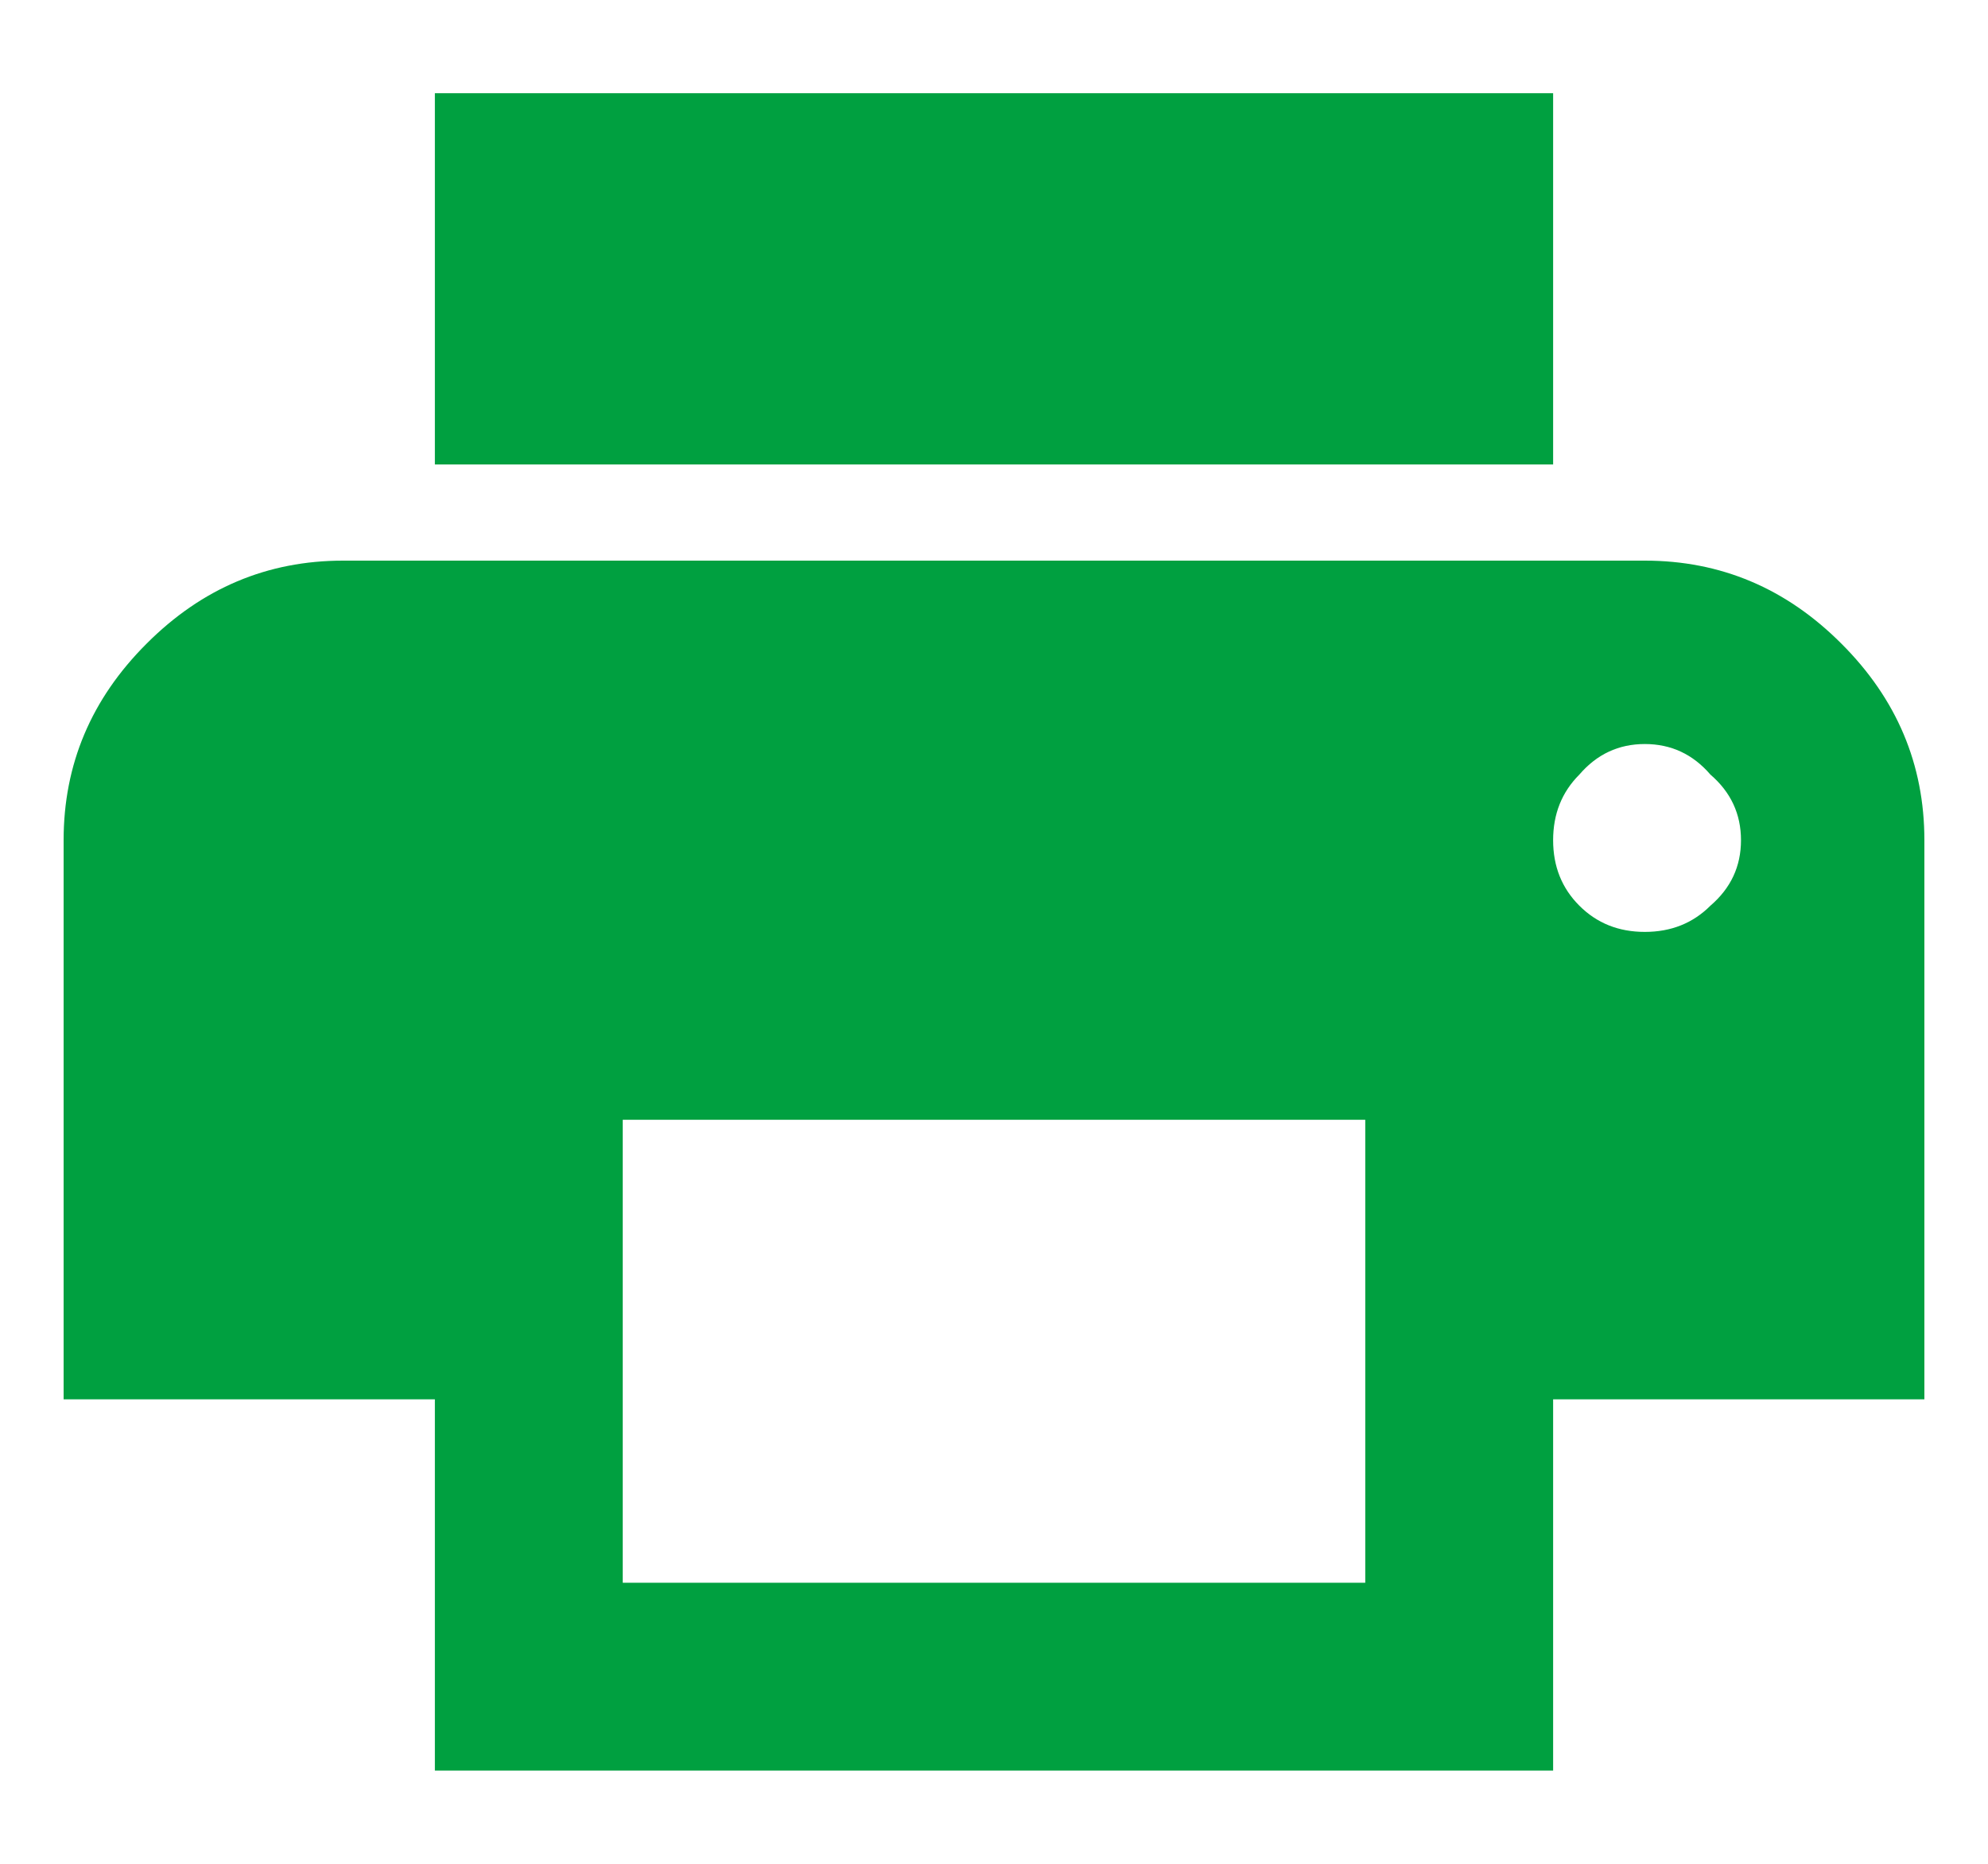
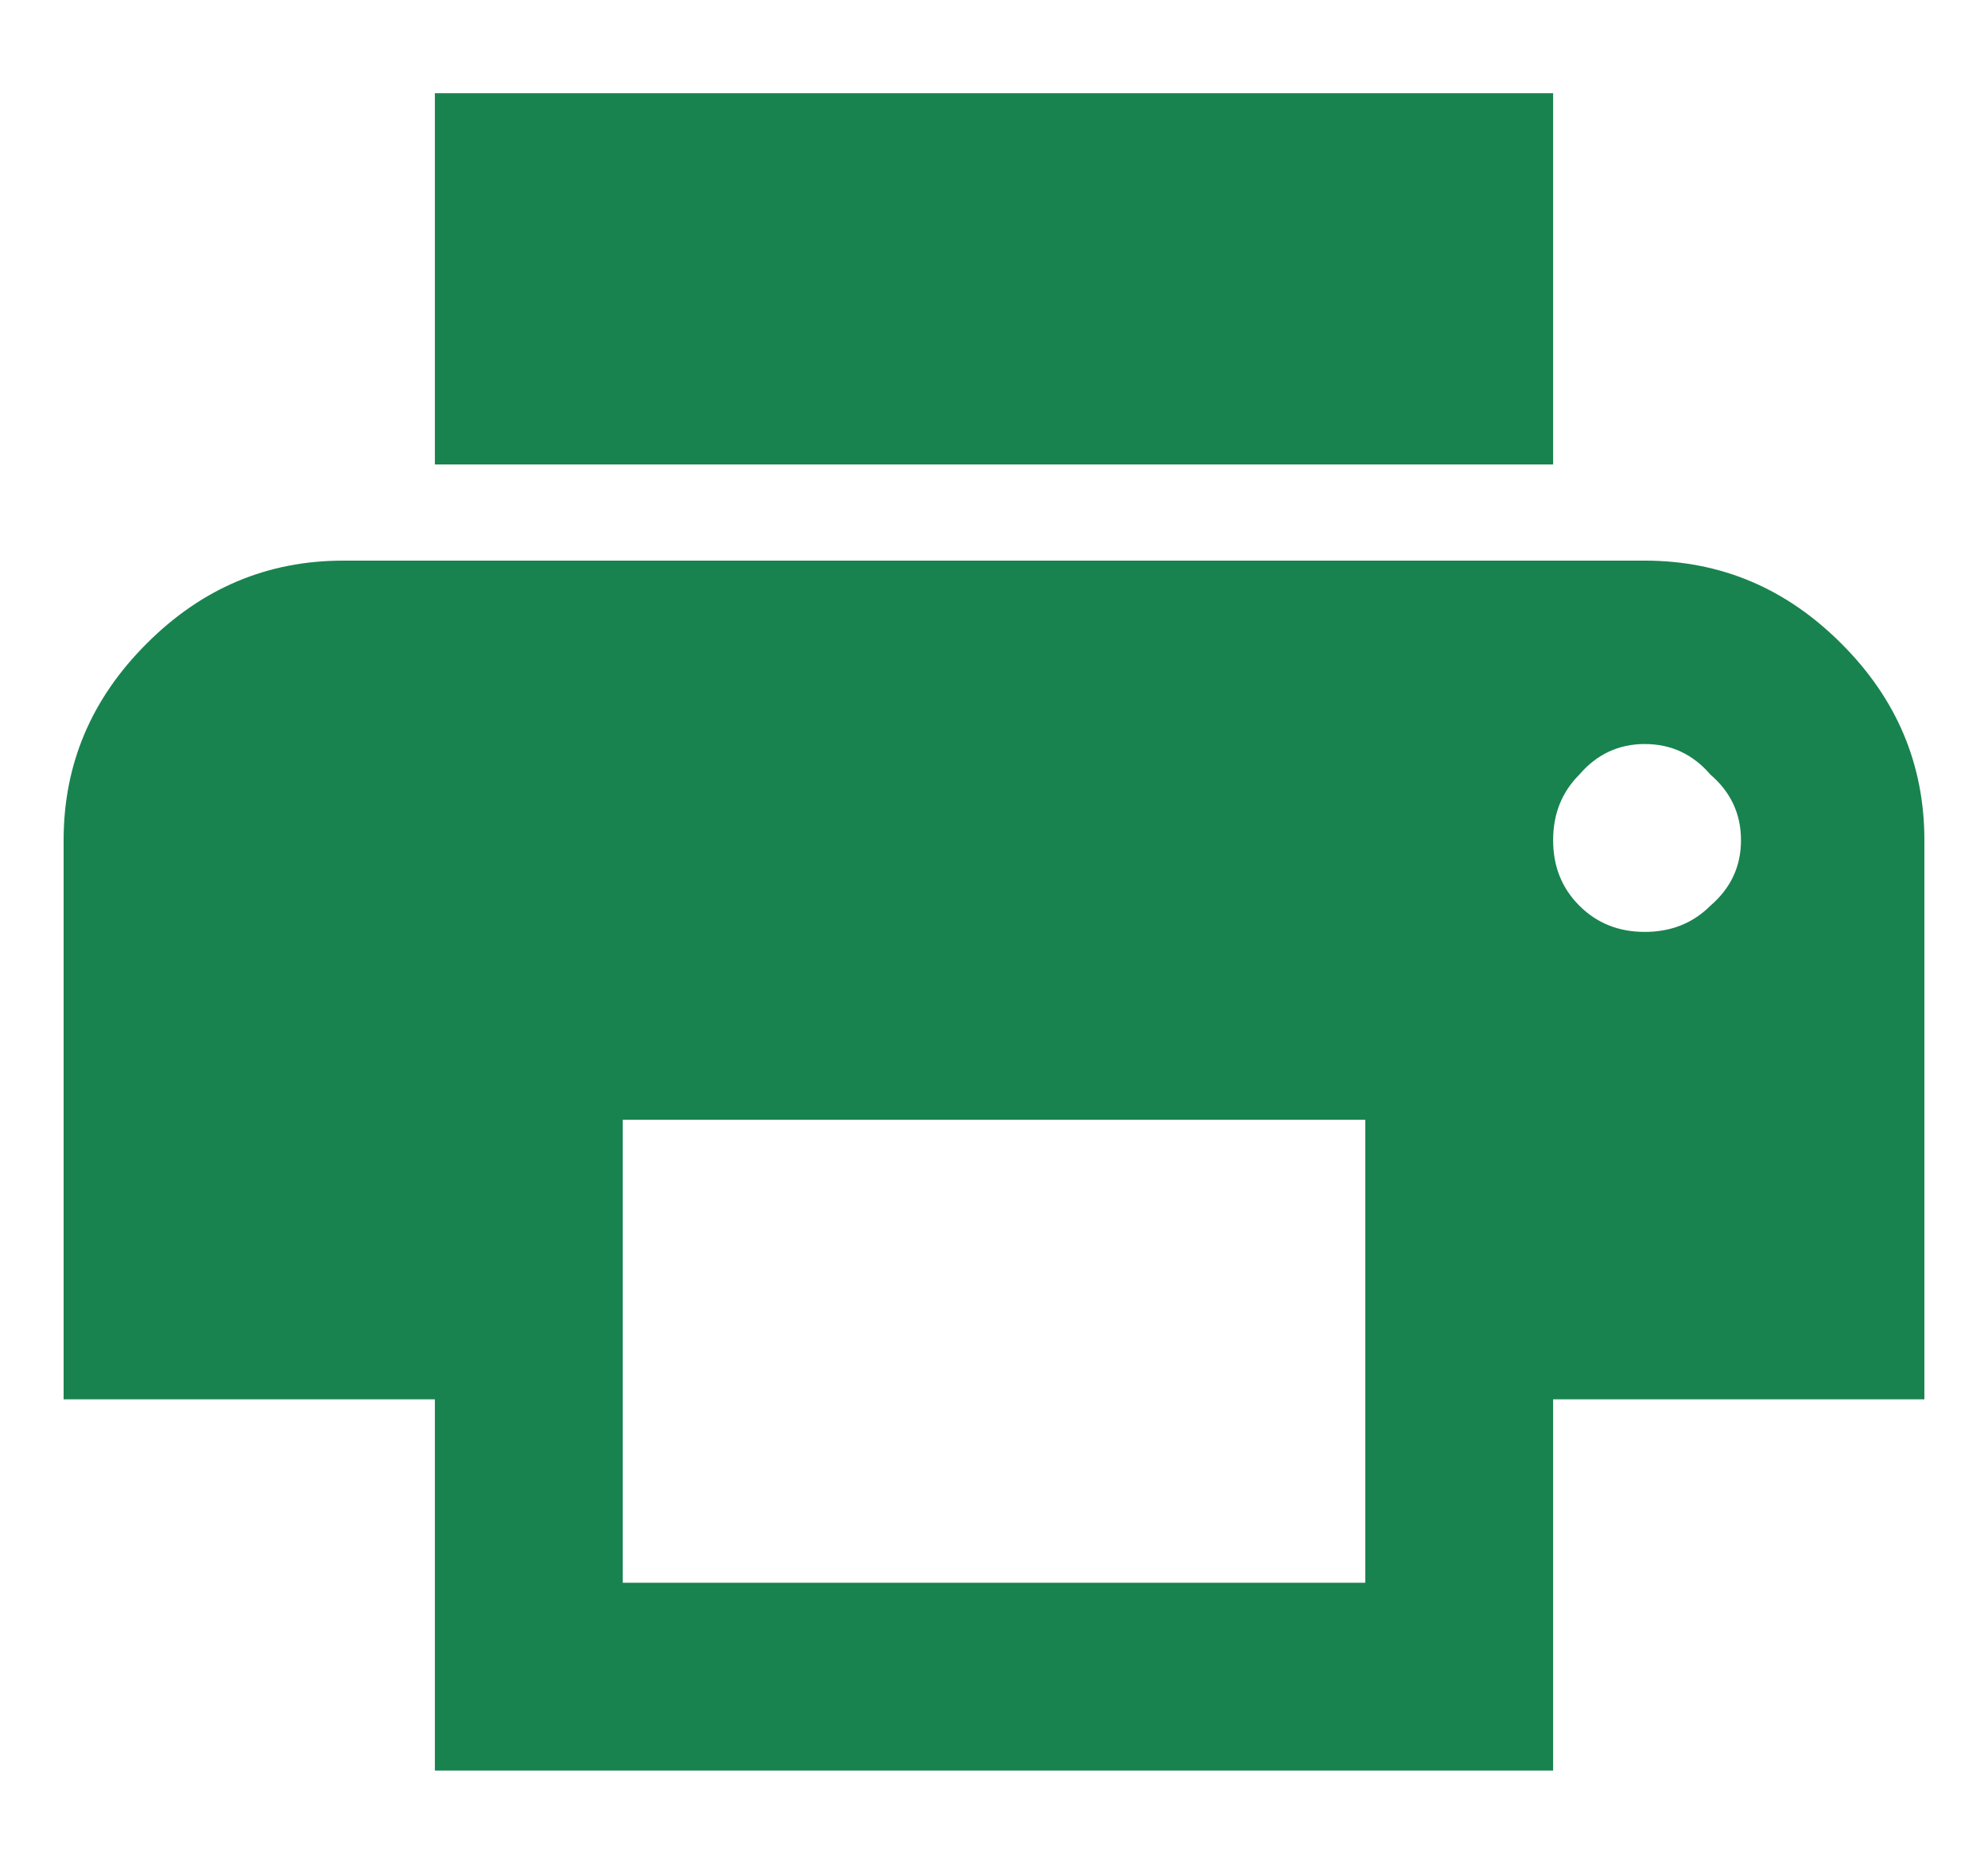
<svg xmlns="http://www.w3.org/2000/svg" width="16" height="15" viewBox="0 0 16 15" fill="none">
-   <path d="M12.5 0.75V3.738H3.5V0.75H12.5ZM12.711 7.289C12.852 7.43 13.027 7.5 13.238 7.5C13.449 7.5 13.625 7.43 13.766 7.289C13.93 7.148 14.012 6.973 14.012 6.762C14.012 6.551 13.93 6.375 13.766 6.234C13.625 6.07 13.449 5.988 13.238 5.988C13.027 5.988 12.852 6.07 12.711 6.234C12.57 6.375 12.5 6.551 12.5 6.762C12.5 6.973 12.57 7.148 12.711 7.289ZM10.988 12.738V9.012H5.012V12.738H10.988ZM13.238 4.512C13.848 4.512 14.375 4.734 14.82 5.18C15.266 5.625 15.488 6.152 15.488 6.762V11.262H12.5V14.25H3.5V11.262H0.512V6.762C0.512 6.152 0.734 5.625 1.18 5.18C1.625 4.734 2.152 4.512 2.762 4.512H13.238Z" fill="#00A040" />
+   <path d="M12.5 0.75V3.738H3.5V0.75H12.5ZM12.711 7.289C12.852 7.43 13.027 7.5 13.238 7.5C13.449 7.5 13.625 7.43 13.766 7.289C13.93 7.148 14.012 6.973 14.012 6.762C14.012 6.551 13.93 6.375 13.766 6.234C13.625 6.07 13.449 5.988 13.238 5.988C13.027 5.988 12.852 6.07 12.711 6.234C12.57 6.375 12.5 6.551 12.5 6.762C12.5 6.973 12.57 7.148 12.711 7.289ZM10.988 12.738V9.012H5.012V12.738H10.988ZM13.238 4.512C13.848 4.512 14.375 4.734 14.82 5.18C15.266 5.625 15.488 6.152 15.488 6.762V11.262H12.5V14.25H3.5V11.262H0.512V6.762C0.512 6.152 0.734 5.625 1.18 5.18C1.625 4.734 2.152 4.512 2.762 4.512H13.238Z" fill="#18834f" />
</svg>
